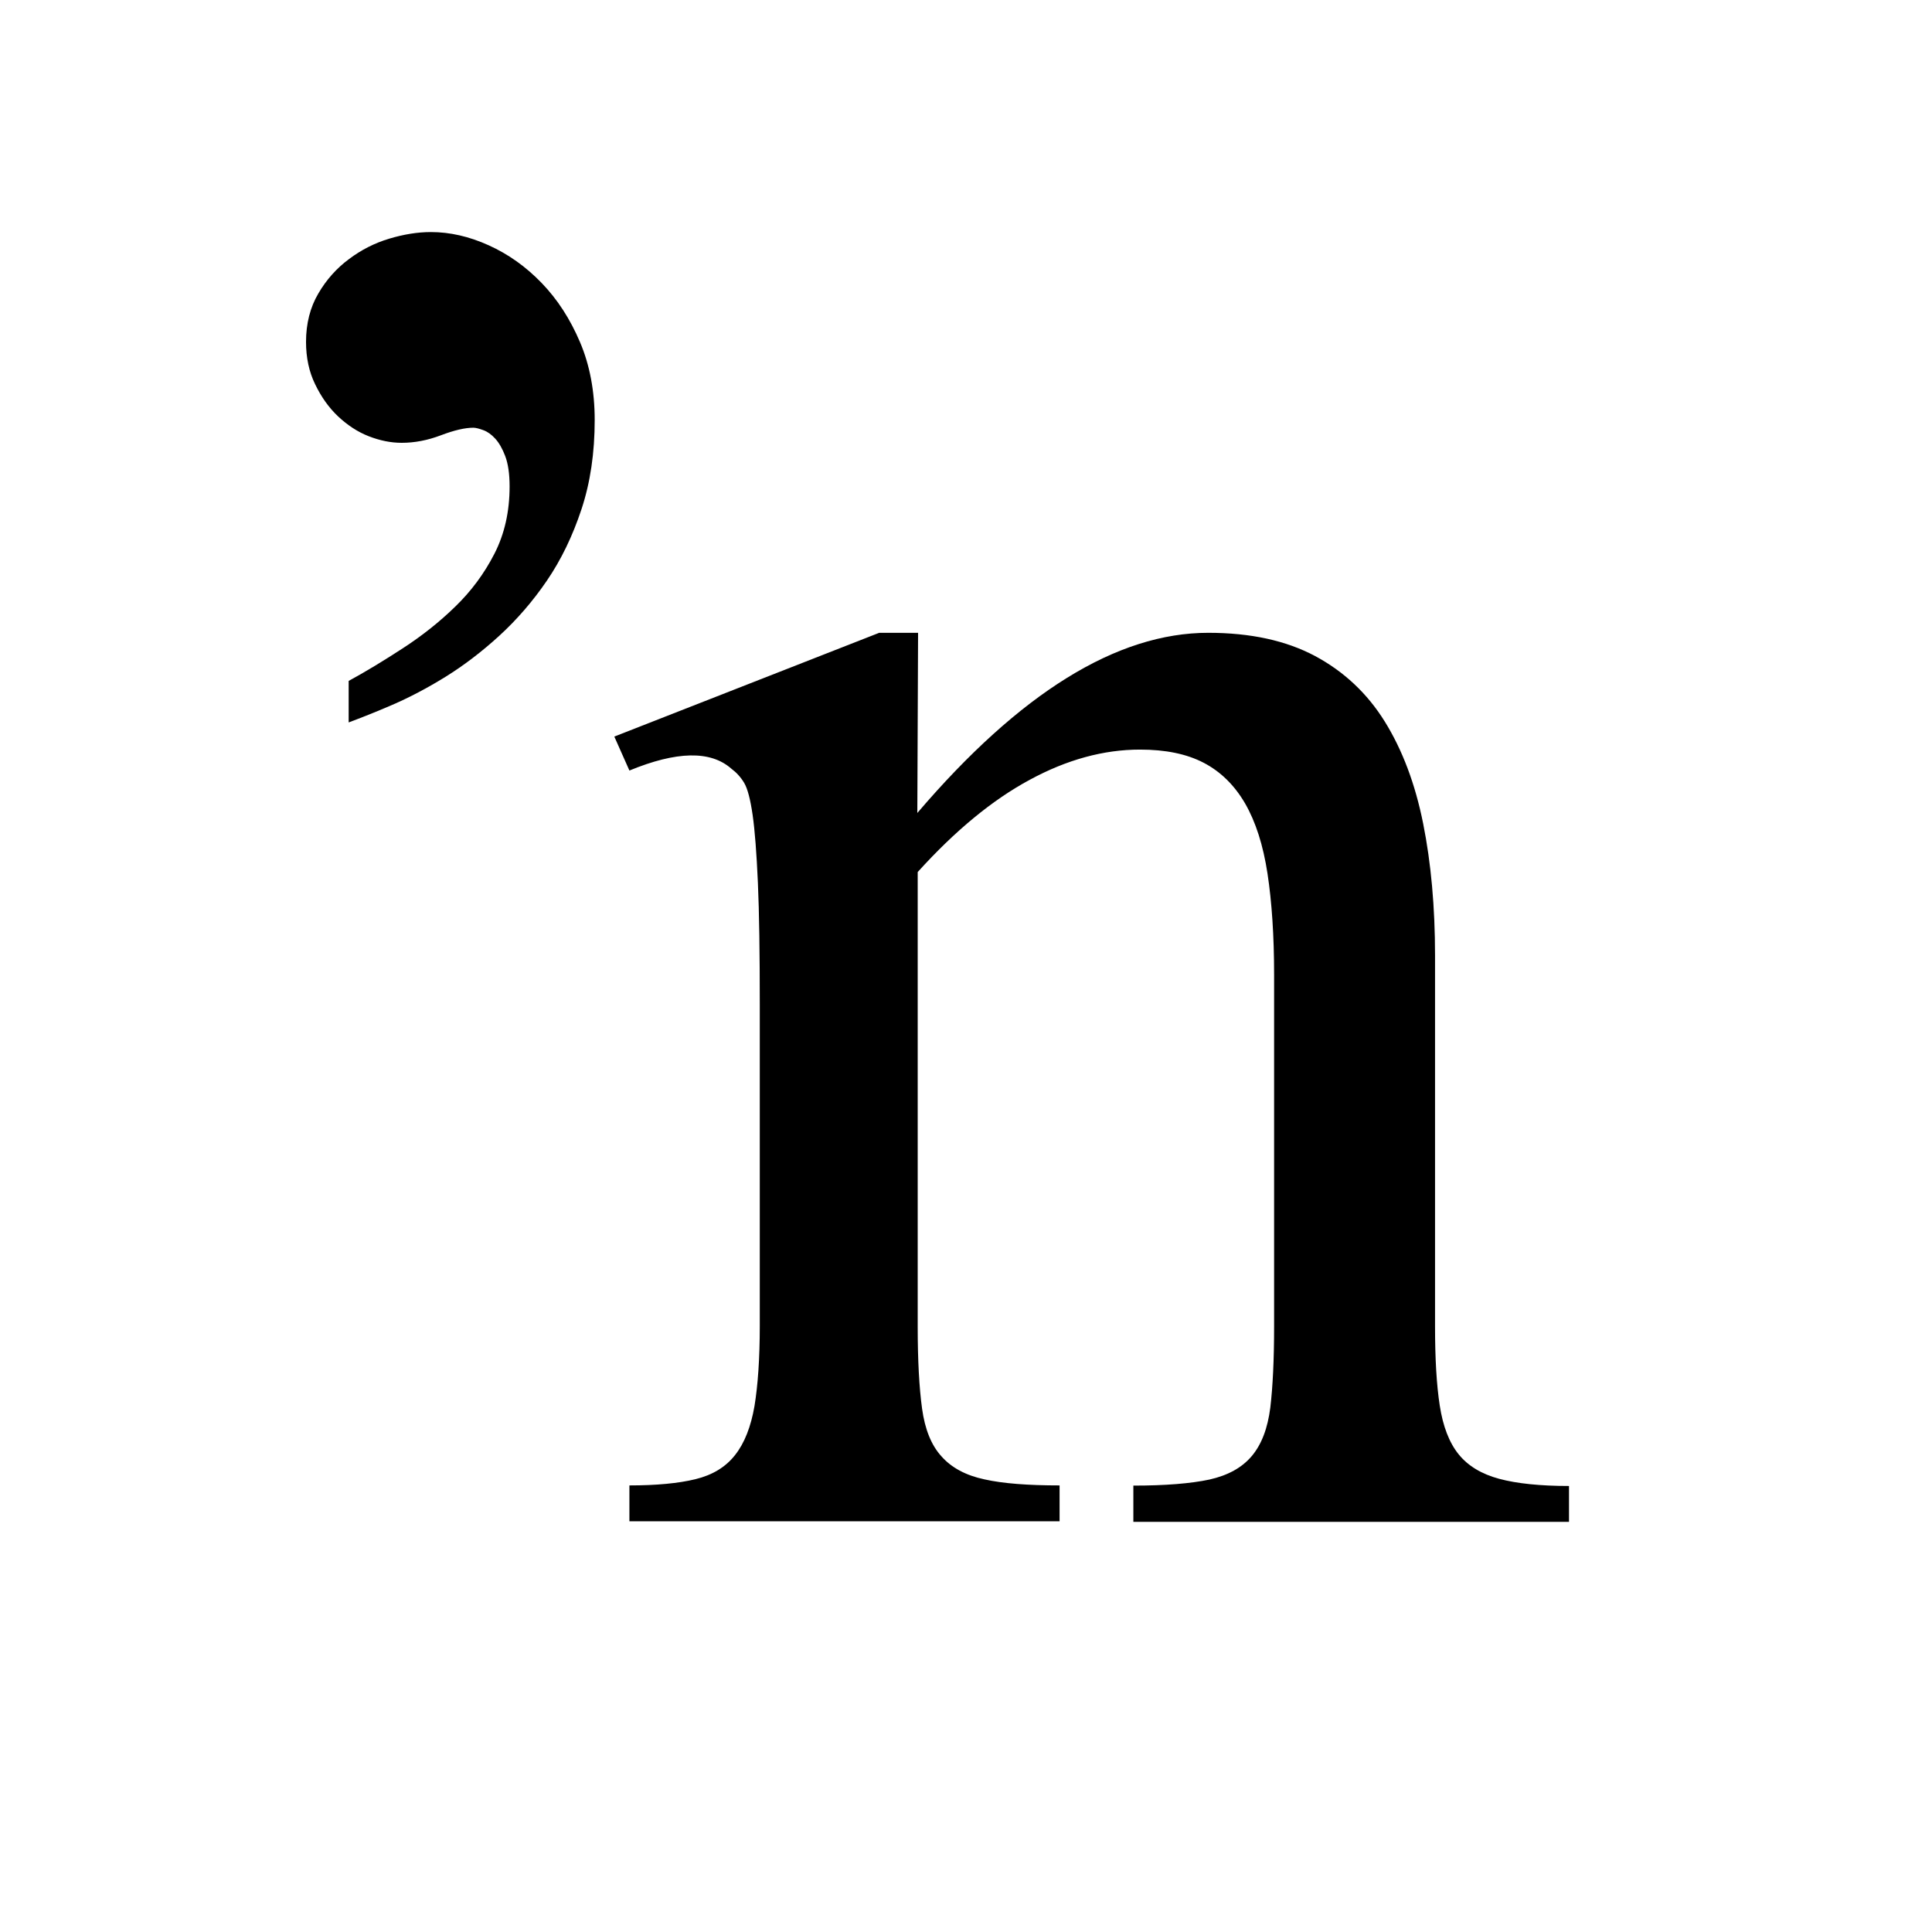
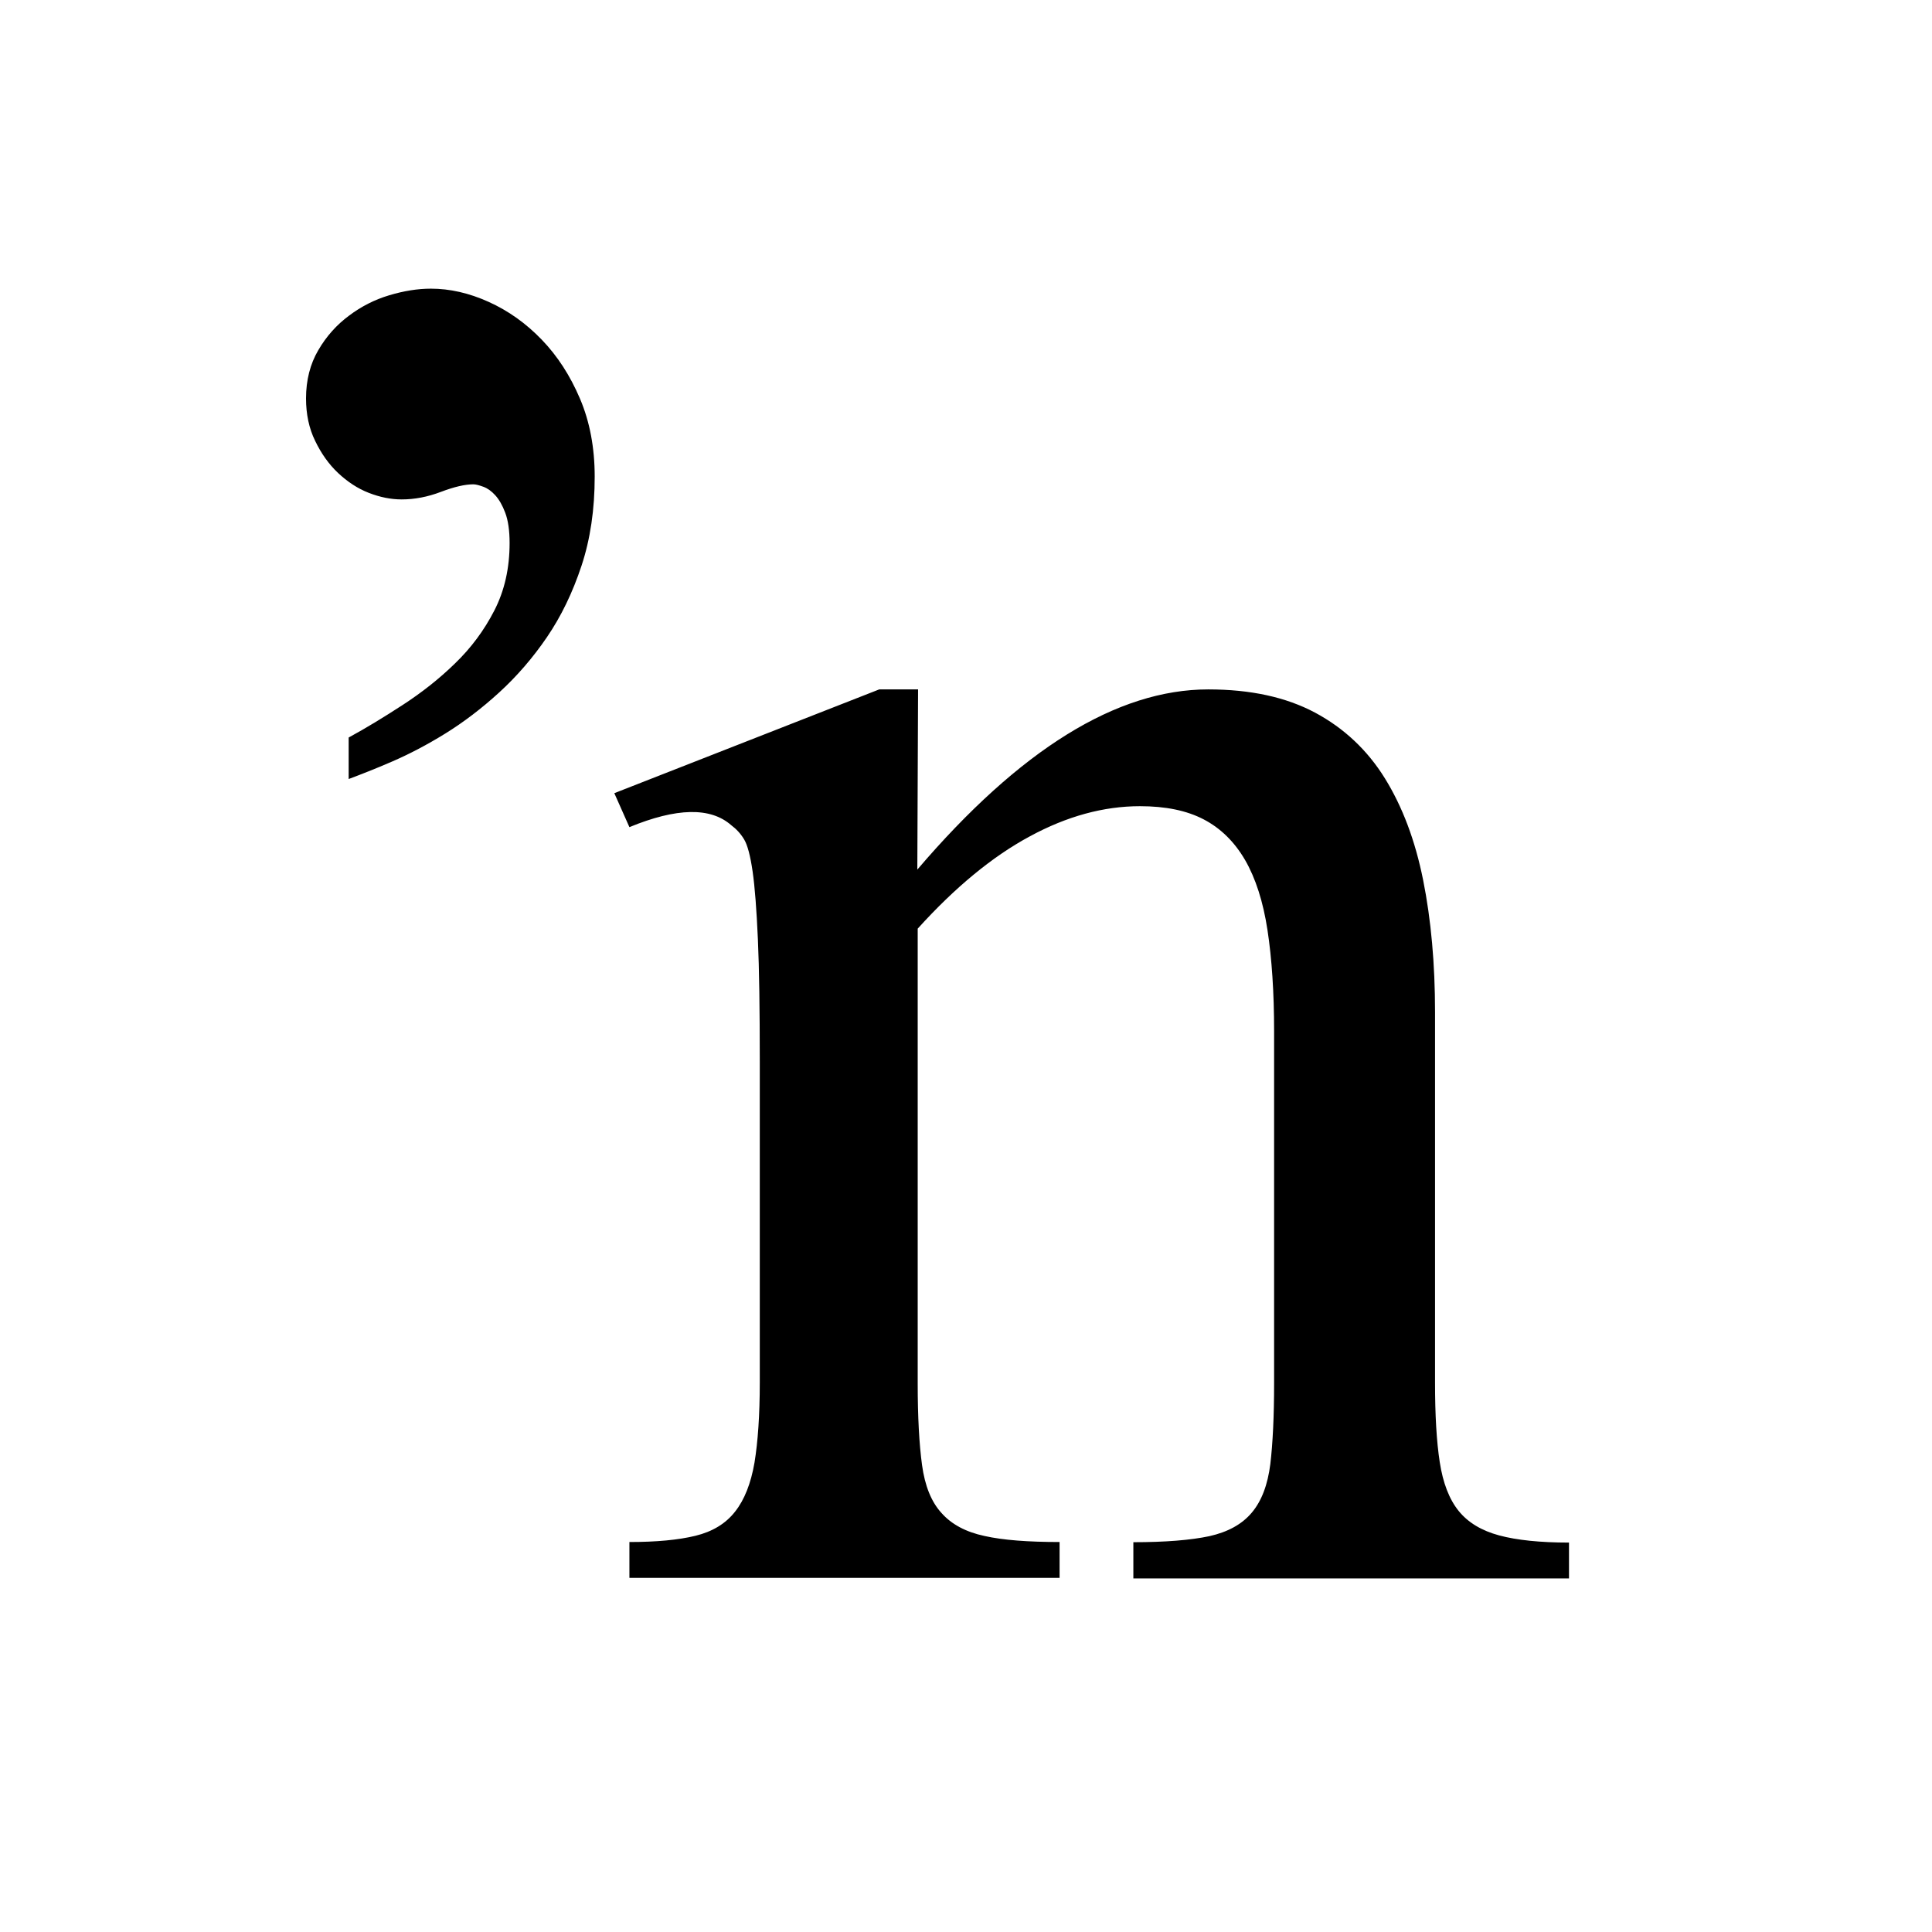
<svg xmlns="http://www.w3.org/2000/svg" viewBox="0 0 1024 1024">
-   <path d="M600.7 806.4v-19c17 0 30.4-1.1 40.3-3.2 9.8-2.2 17.3-6.3 22.5-12.5 5.2-6.2 8.4-14.7 9.8-25.7 1.3-11 2-25.3 2-42.9V516.6c0-20.6-1.2-38.5-3.5-53.6-2.3-15.1-6.3-27.5-11.9-37.2-5.6-9.6-12.9-16.8-21.9-21.5s-20.2-7-33.8-7c-19.2 0-38.7 5.3-58.4 16-19.7 10.6-39.5 26.9-59.4 48.9v240.9c0 18 .8 32.4 2.3 43.4s4.9 19.5 10.3 25.4c5.3 6 12.9 10.1 22.8 12.2 9.8 2.2 23.1 3.2 39.8 3.2v19h-228v-19c14.3 0 26-1.1 35-3.3 9-2.2 16-6.4 21-12.8 5-6.3 8.4-15 10.3-26 1.8-11 2.8-25.2 2.8-42.5V532.4c0-27.3-.3-48.8-1-64.5-.7-15.7-1.6-27.7-2.8-36-1.2-8.3-2.7-14-4.5-17-1.8-3-4.1-5.5-6.8-7.5-11-9.7-29-9.3-54 1l-8-18 140.4-55h20.6l-.4 95.5c54.4-63.7 105.8-95.5 154.2-95.5 22.4 0 41.2 4.1 56.6 12.3 15.3 8.2 27.7 19.8 37 34.8s16.1 33 20.3 54 6.3 44.3 6.3 70V703c0 17 .8 31 2.5 42s5 19.6 10 25.8c5 6.2 12.2 10.5 21.5 13s21.7 3.8 37 3.8v19H600.7z" />
-   <path d="M162.2 181.2c0-9.7 2.2-18.3 6.5-25.6 4.3-7.4 9.8-13.5 16.3-18.3 6.5-4.9 13.6-8.5 21.3-10.8s15-3.5 22.1-3.5c10 0 20.2 2.3 30.6 7 10.4 4.7 19.7 11.3 28.1 20s15.1 19.1 20.3 31.3 7.8 26 7.8 41.3c0 17.4-2.3 33.1-7 47.3-4.7 14.2-10.8 26.8-18.3 37.8-7.5 11-16 20.8-25.3 29.3s-18.9 15.8-28.6 21.8c-9.7 6-19.1 10.9-28.1 14.8s-16.7 6.9-23.1 9.3v-22c9.2-5 18.7-10.8 28.7-17.3s19.3-13.8 27.7-22c8.5-8.2 15.4-17.5 20.8-28s8.1-22.4 8.1-35.8c0-6.7-.8-12-2.3-16-1.5-4-3.3-7.1-5.3-9.3-2-2.2-4.1-3.7-6.3-4.5-2.2-.8-4-1.3-5.3-1.3-4.4 0-10.1 1.3-17.2 4s-14 4-20.8 4c-5.8 0-11.6-1.2-17.5-3.5s-11.3-5.9-16.2-10.5-9-10.4-12.2-17.1c-3.2-6.5-4.8-14.1-4.8-22.4z" />
+   <path d="M600.7 836.4v-19c17 0 30.4-1.1 40.3-3.2 9.8-2.2 17.3-6.3 22.5-12.5s8.4-14.7 9.8-25.7c1.3-11 2-25.3 2-42.9V546.6c0-20.6-1.2-38.5-3.5-53.6s-6.3-27.5-11.9-37.2c-5.6-9.6-12.9-16.8-21.9-21.5s-20.2-7-33.8-7c-19.2 0-38.7 5.3-58.4 16-19.7 10.6-39.5 26.9-59.4 48.9v240.9c0 18 .8 32.4 2.3 43.4s4.9 19.5 10.3 25.4c5.3 6 12.9 10.1 22.8 12.2 9.8 2.2 23.1 3.2 39.8 3.2v19h-228v-19c14.3 0 26-1.1 35-3.3s16-6.4 21-12.8c5-6.3 8.4-15 10.3-26 1.8-11 2.8-25.2 2.8-42.5V562.4c0-27.3-.3-48.8-1-64.5s-1.6-27.7-2.8-36c-1.2-8.3-2.7-14-4.5-17s-4.1-5.5-6.8-7.5c-11-9.7-29-9.3-54 1l-8-18 140.4-55h20.6l-.4 95.5c54.4-63.7 105.8-95.5 154.2-95.5 22.4 0 41.2 4.1 56.6 12.3 15.3 8.2 27.7 19.8 37 34.8s16.1 33 20.3 54 6.3 44.3 6.3 70V733c0 17 .8 31 2.5 42s5 19.6 10 25.8 12.2 10.5 21.5 13 21.7 3.8 37 3.8v19H600.7v-.2zM162.2 211.2c0-9.7 2.2-18.3 6.5-25.6 4.3-7.4 9.8-13.5 16.3-18.3 6.5-4.9 13.6-8.5 21.3-10.8s15-3.5 22.1-3.5c10 0 20.2 2.3 30.6 7s19.7 11.3 28.1 20 15.1 19.1 20.3 31.3 7.8 26 7.8 41.3c0 17.4-2.3 33.1-7 47.3s-10.8 26.8-18.3 37.8-16 20.8-25.3 29.3-18.9 15.8-28.6 21.8c-9.7 6-19.1 10.9-28.1 14.8s-16.7 6.9-23.1 9.3v-22c9.2-5 18.7-10.8 28.7-17.3s19.3-13.8 27.7-22c8.5-8.2 15.4-17.5 20.8-28s8.1-22.4 8.1-35.8c0-6.7-.8-12-2.3-16s-3.3-7.1-5.3-9.3c-2-2.2-4.1-3.7-6.3-4.5-2.2-.8-4-1.3-5.3-1.3-4.4 0-10.1 1.3-17.2 4s-14 4-20.8 4c-5.8 0-11.6-1.2-17.5-3.5s-11.3-5.9-16.2-10.5-9-10.4-12.2-17.1c-3.2-6.5-4.8-14.1-4.8-22.4z" />
</svg>
